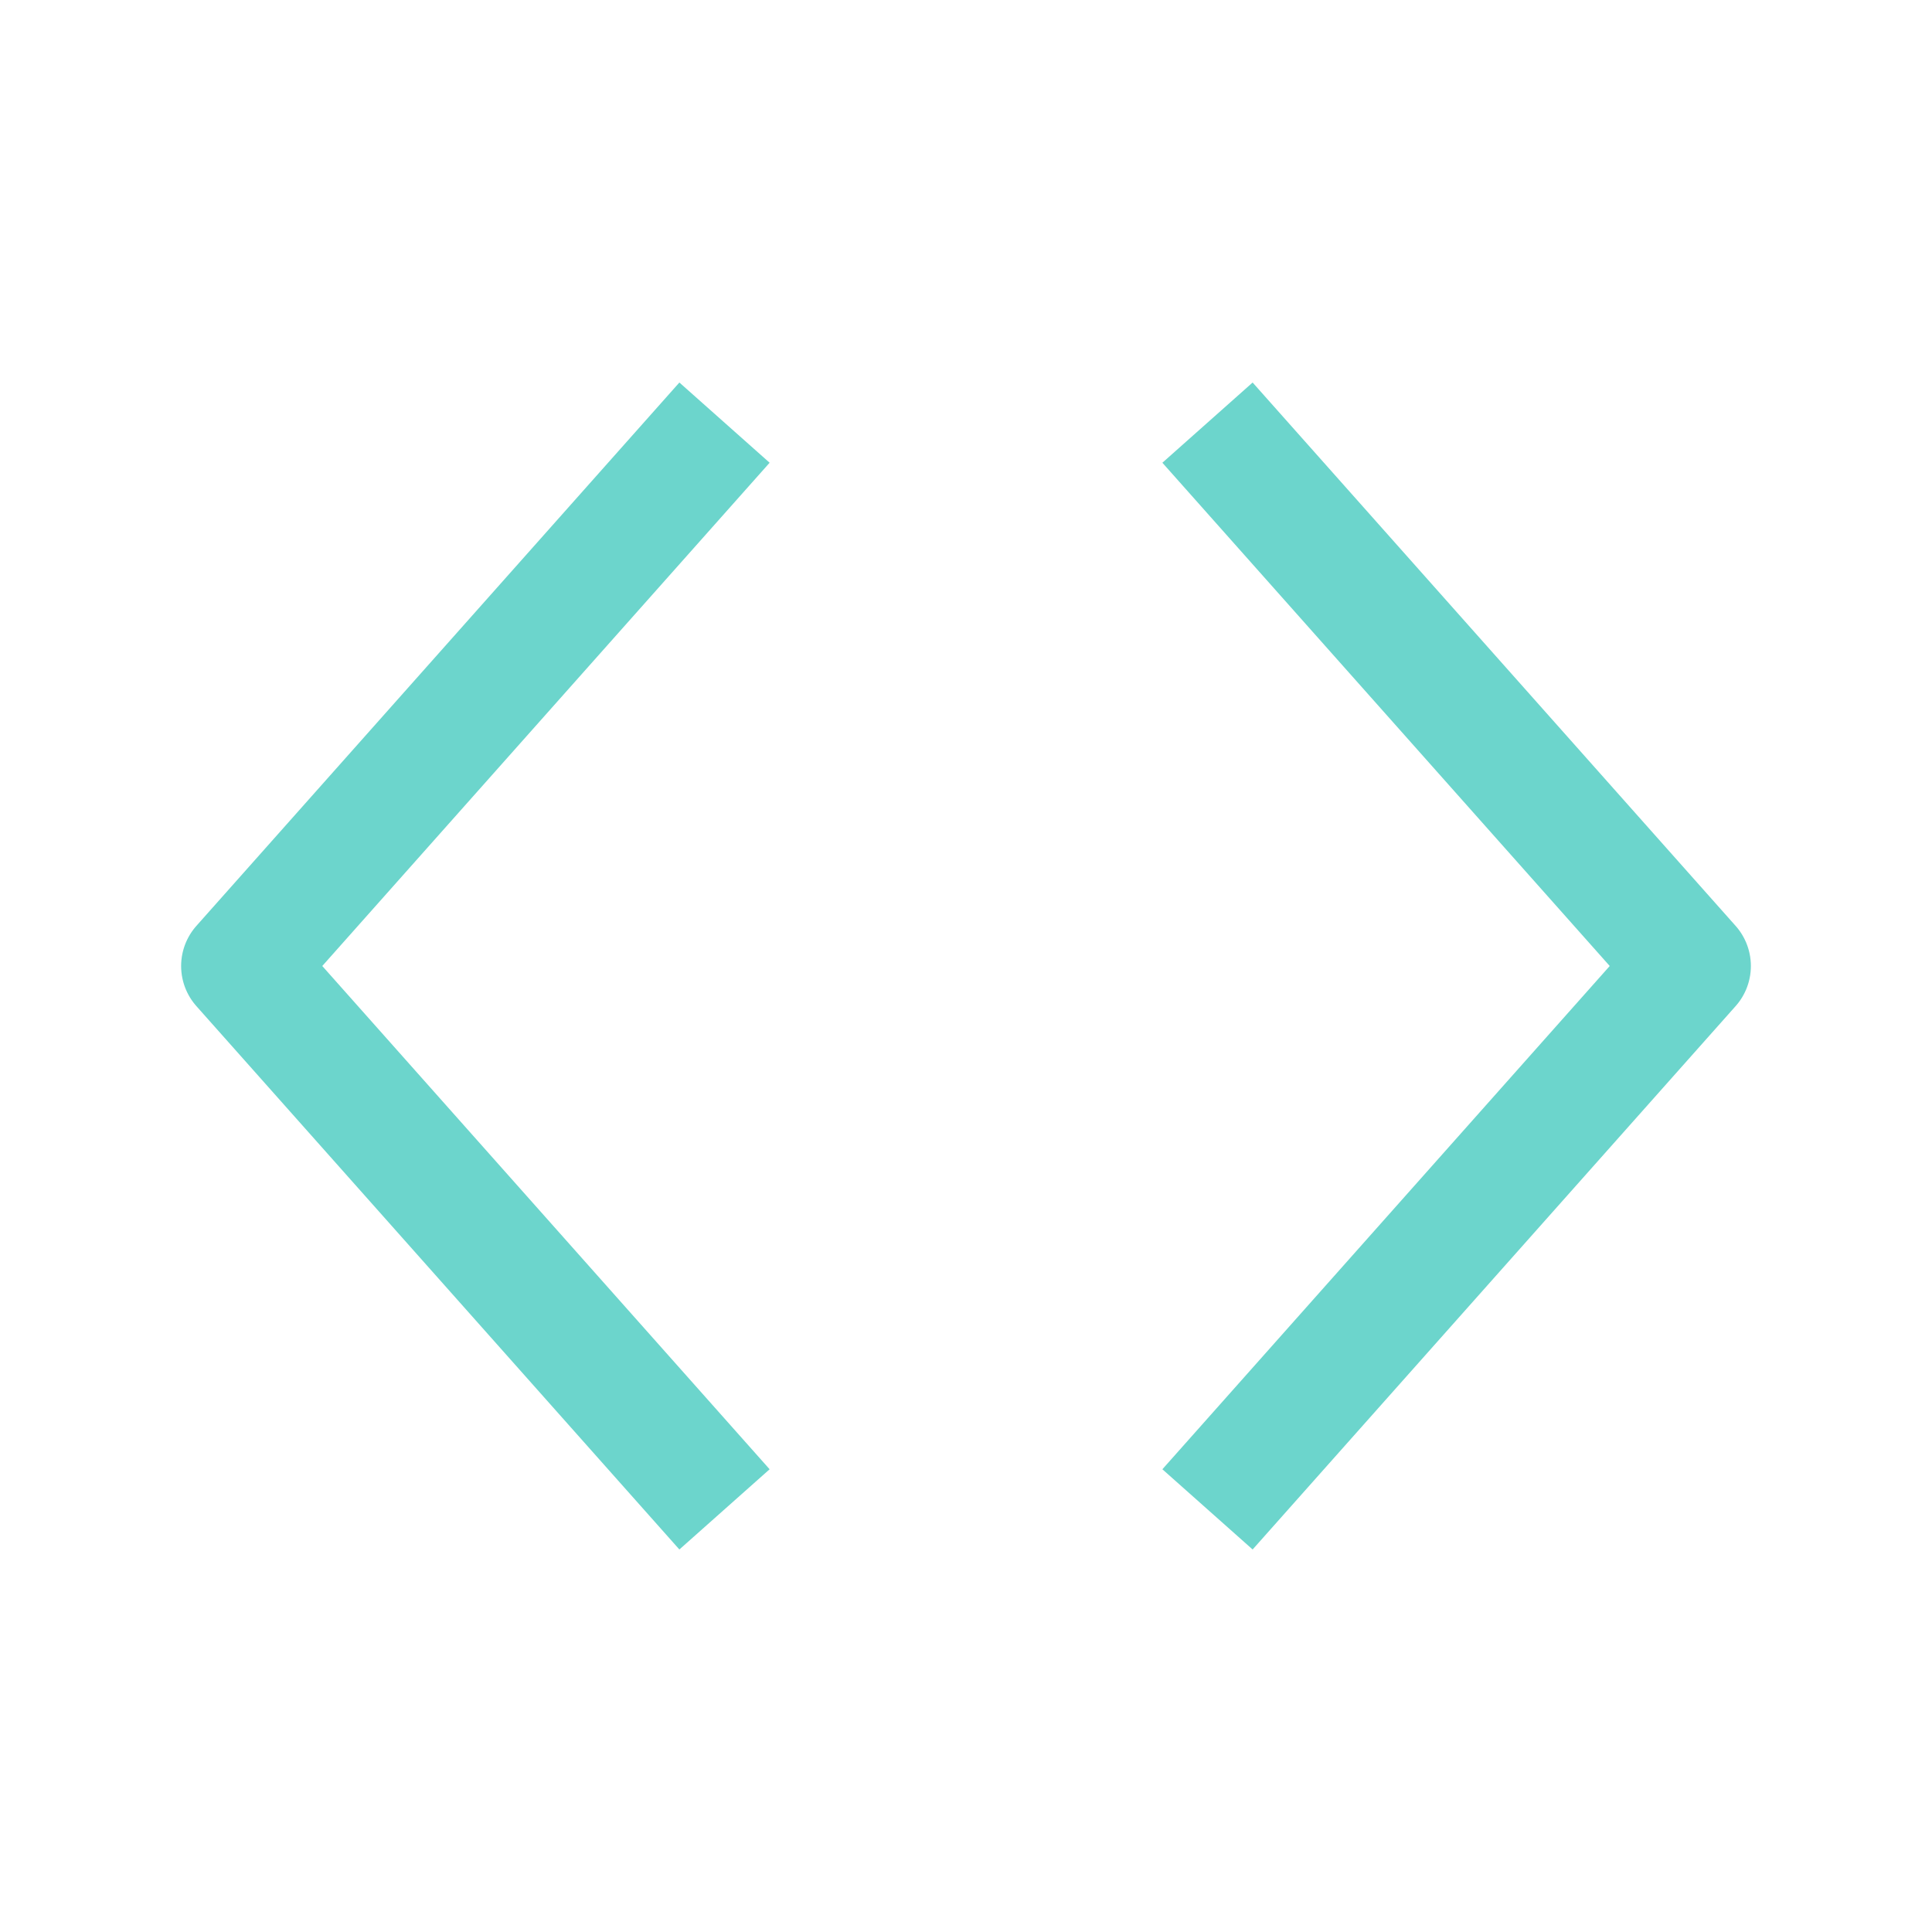
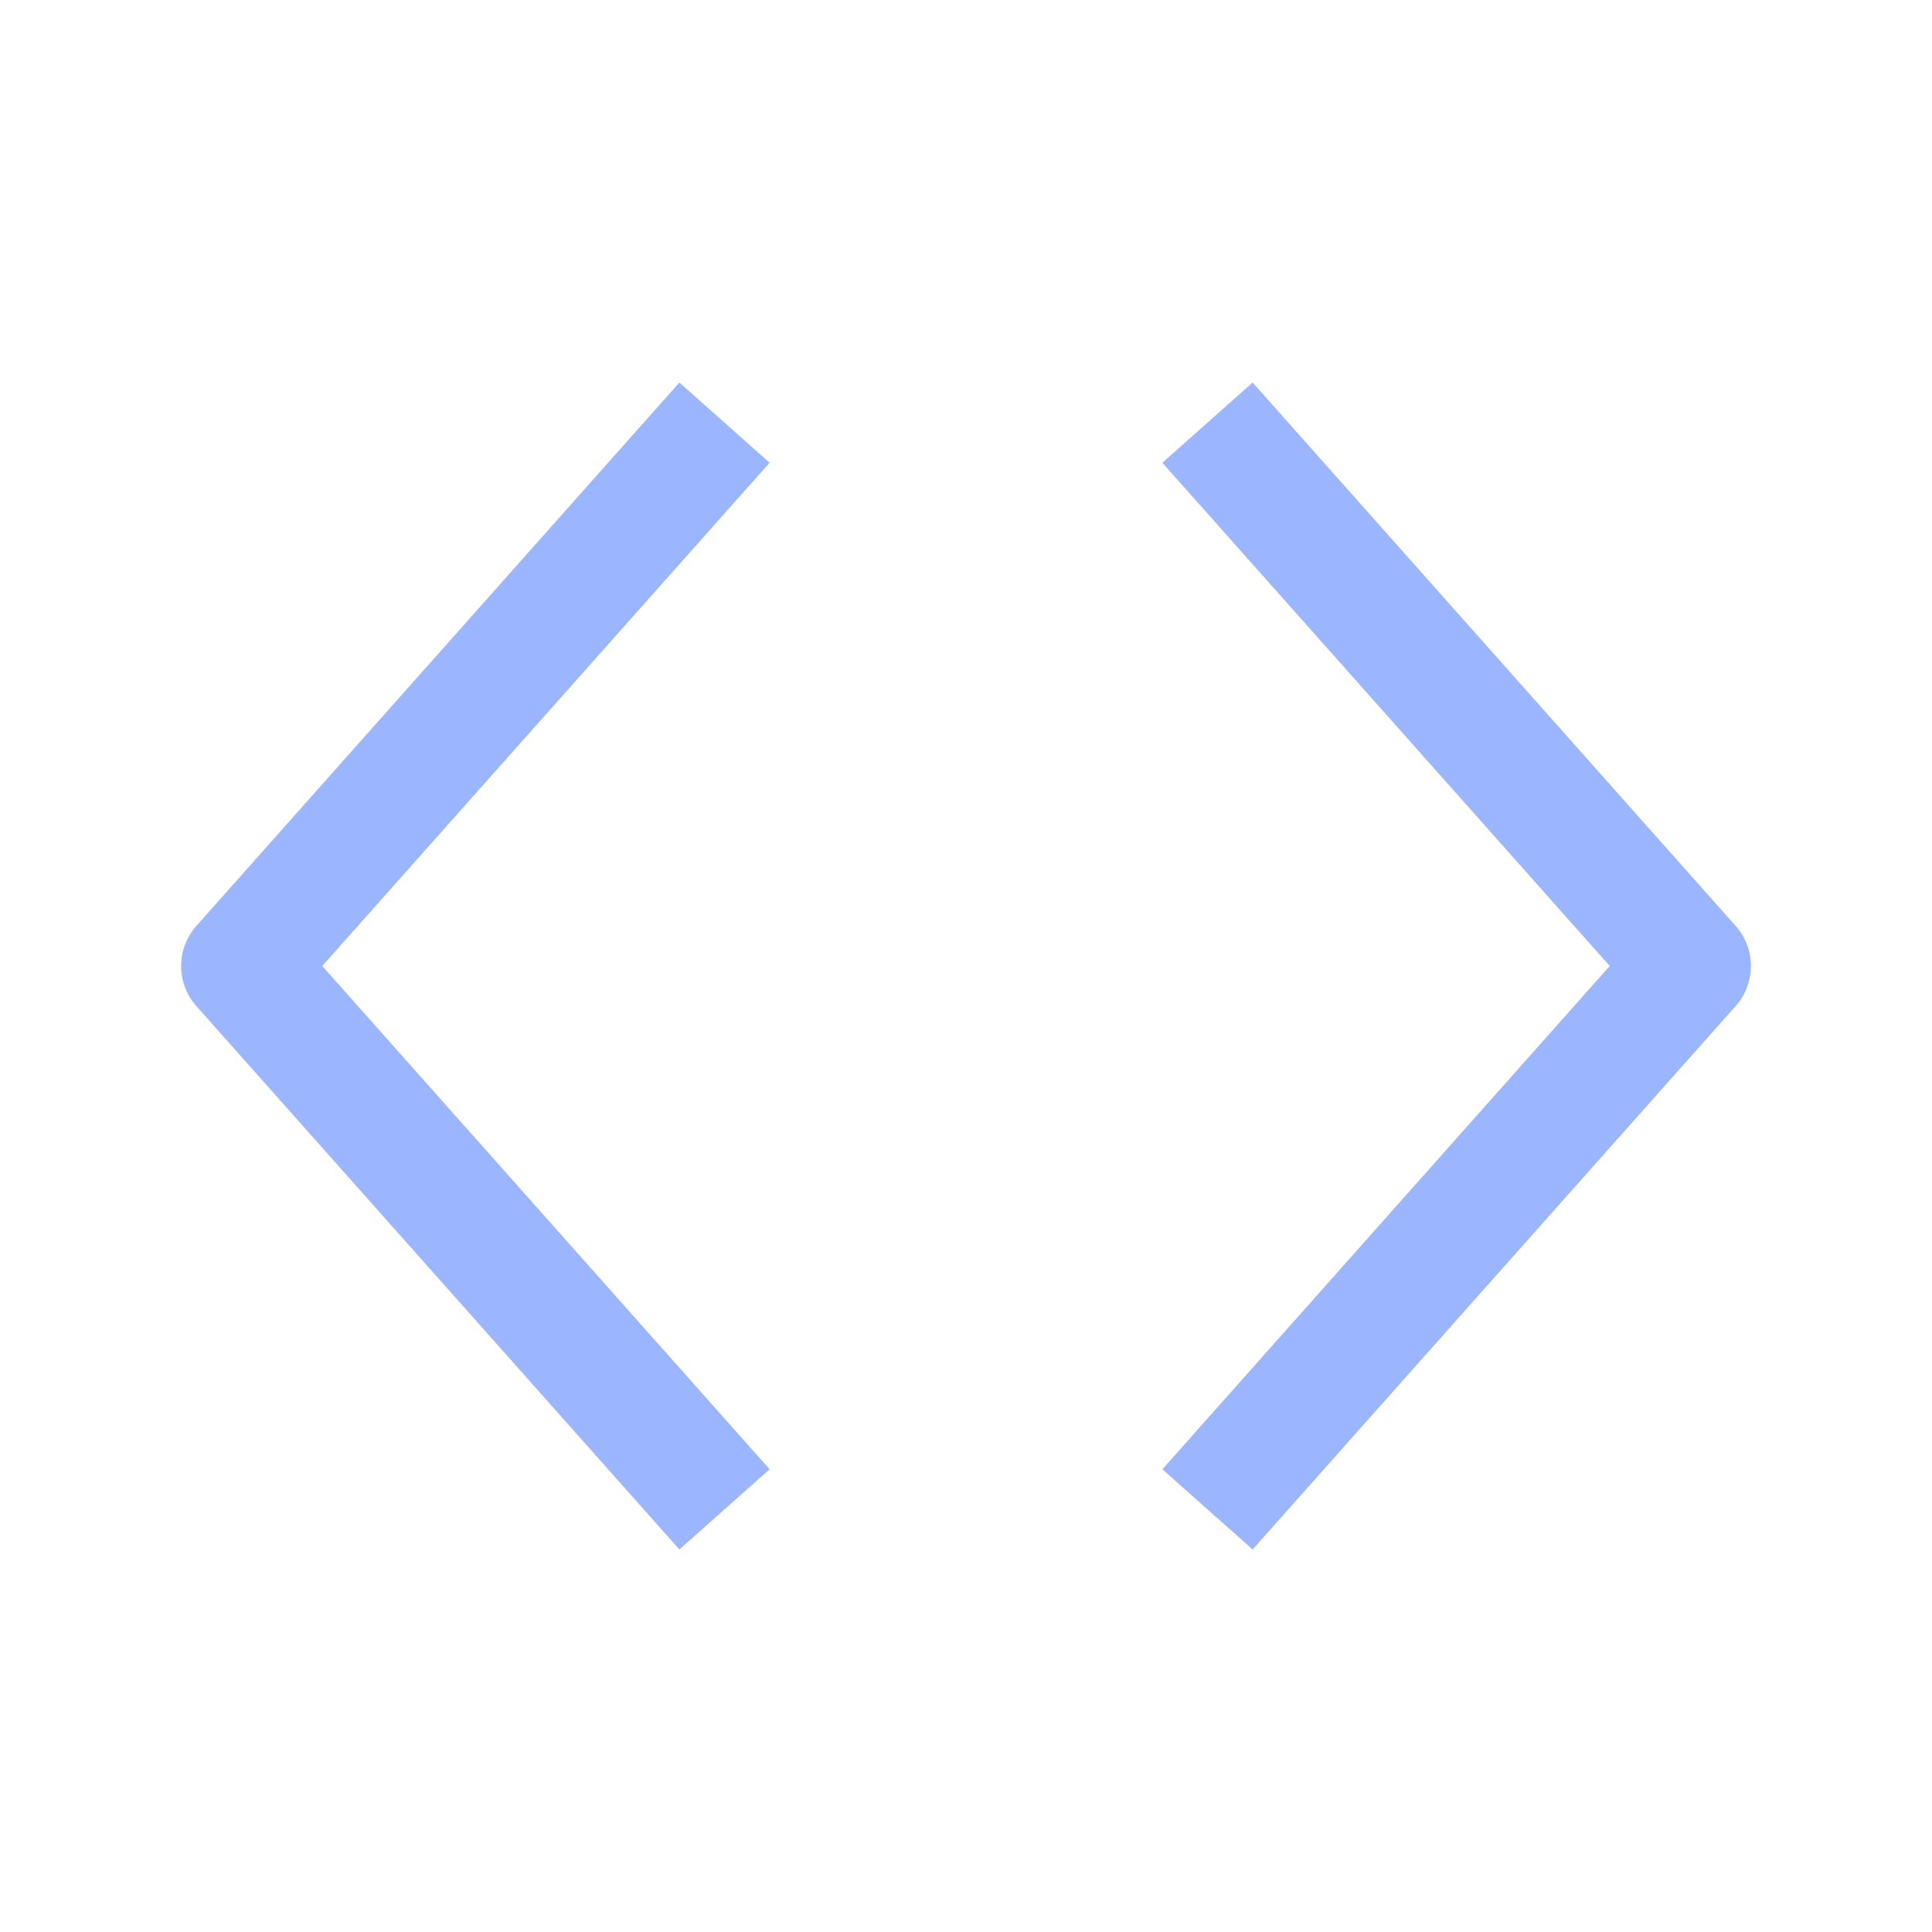
<svg xmlns="http://www.w3.org/2000/svg" width="32" height="32" viewBox="0 0 32 32">
-   <path d="M12 7l-8 9 8 9m8-18 8 9-8 9" fill="none" stroke="#6cd5cc" stroke-width="2" stroke-linejoin="round" />
+   <path d="M12 7l-8 9 8 9m8-18 8 9-8 9" fill="none" stroke="#9cb5ff" stroke-width="2" stroke-linejoin="round" />
</svg>
